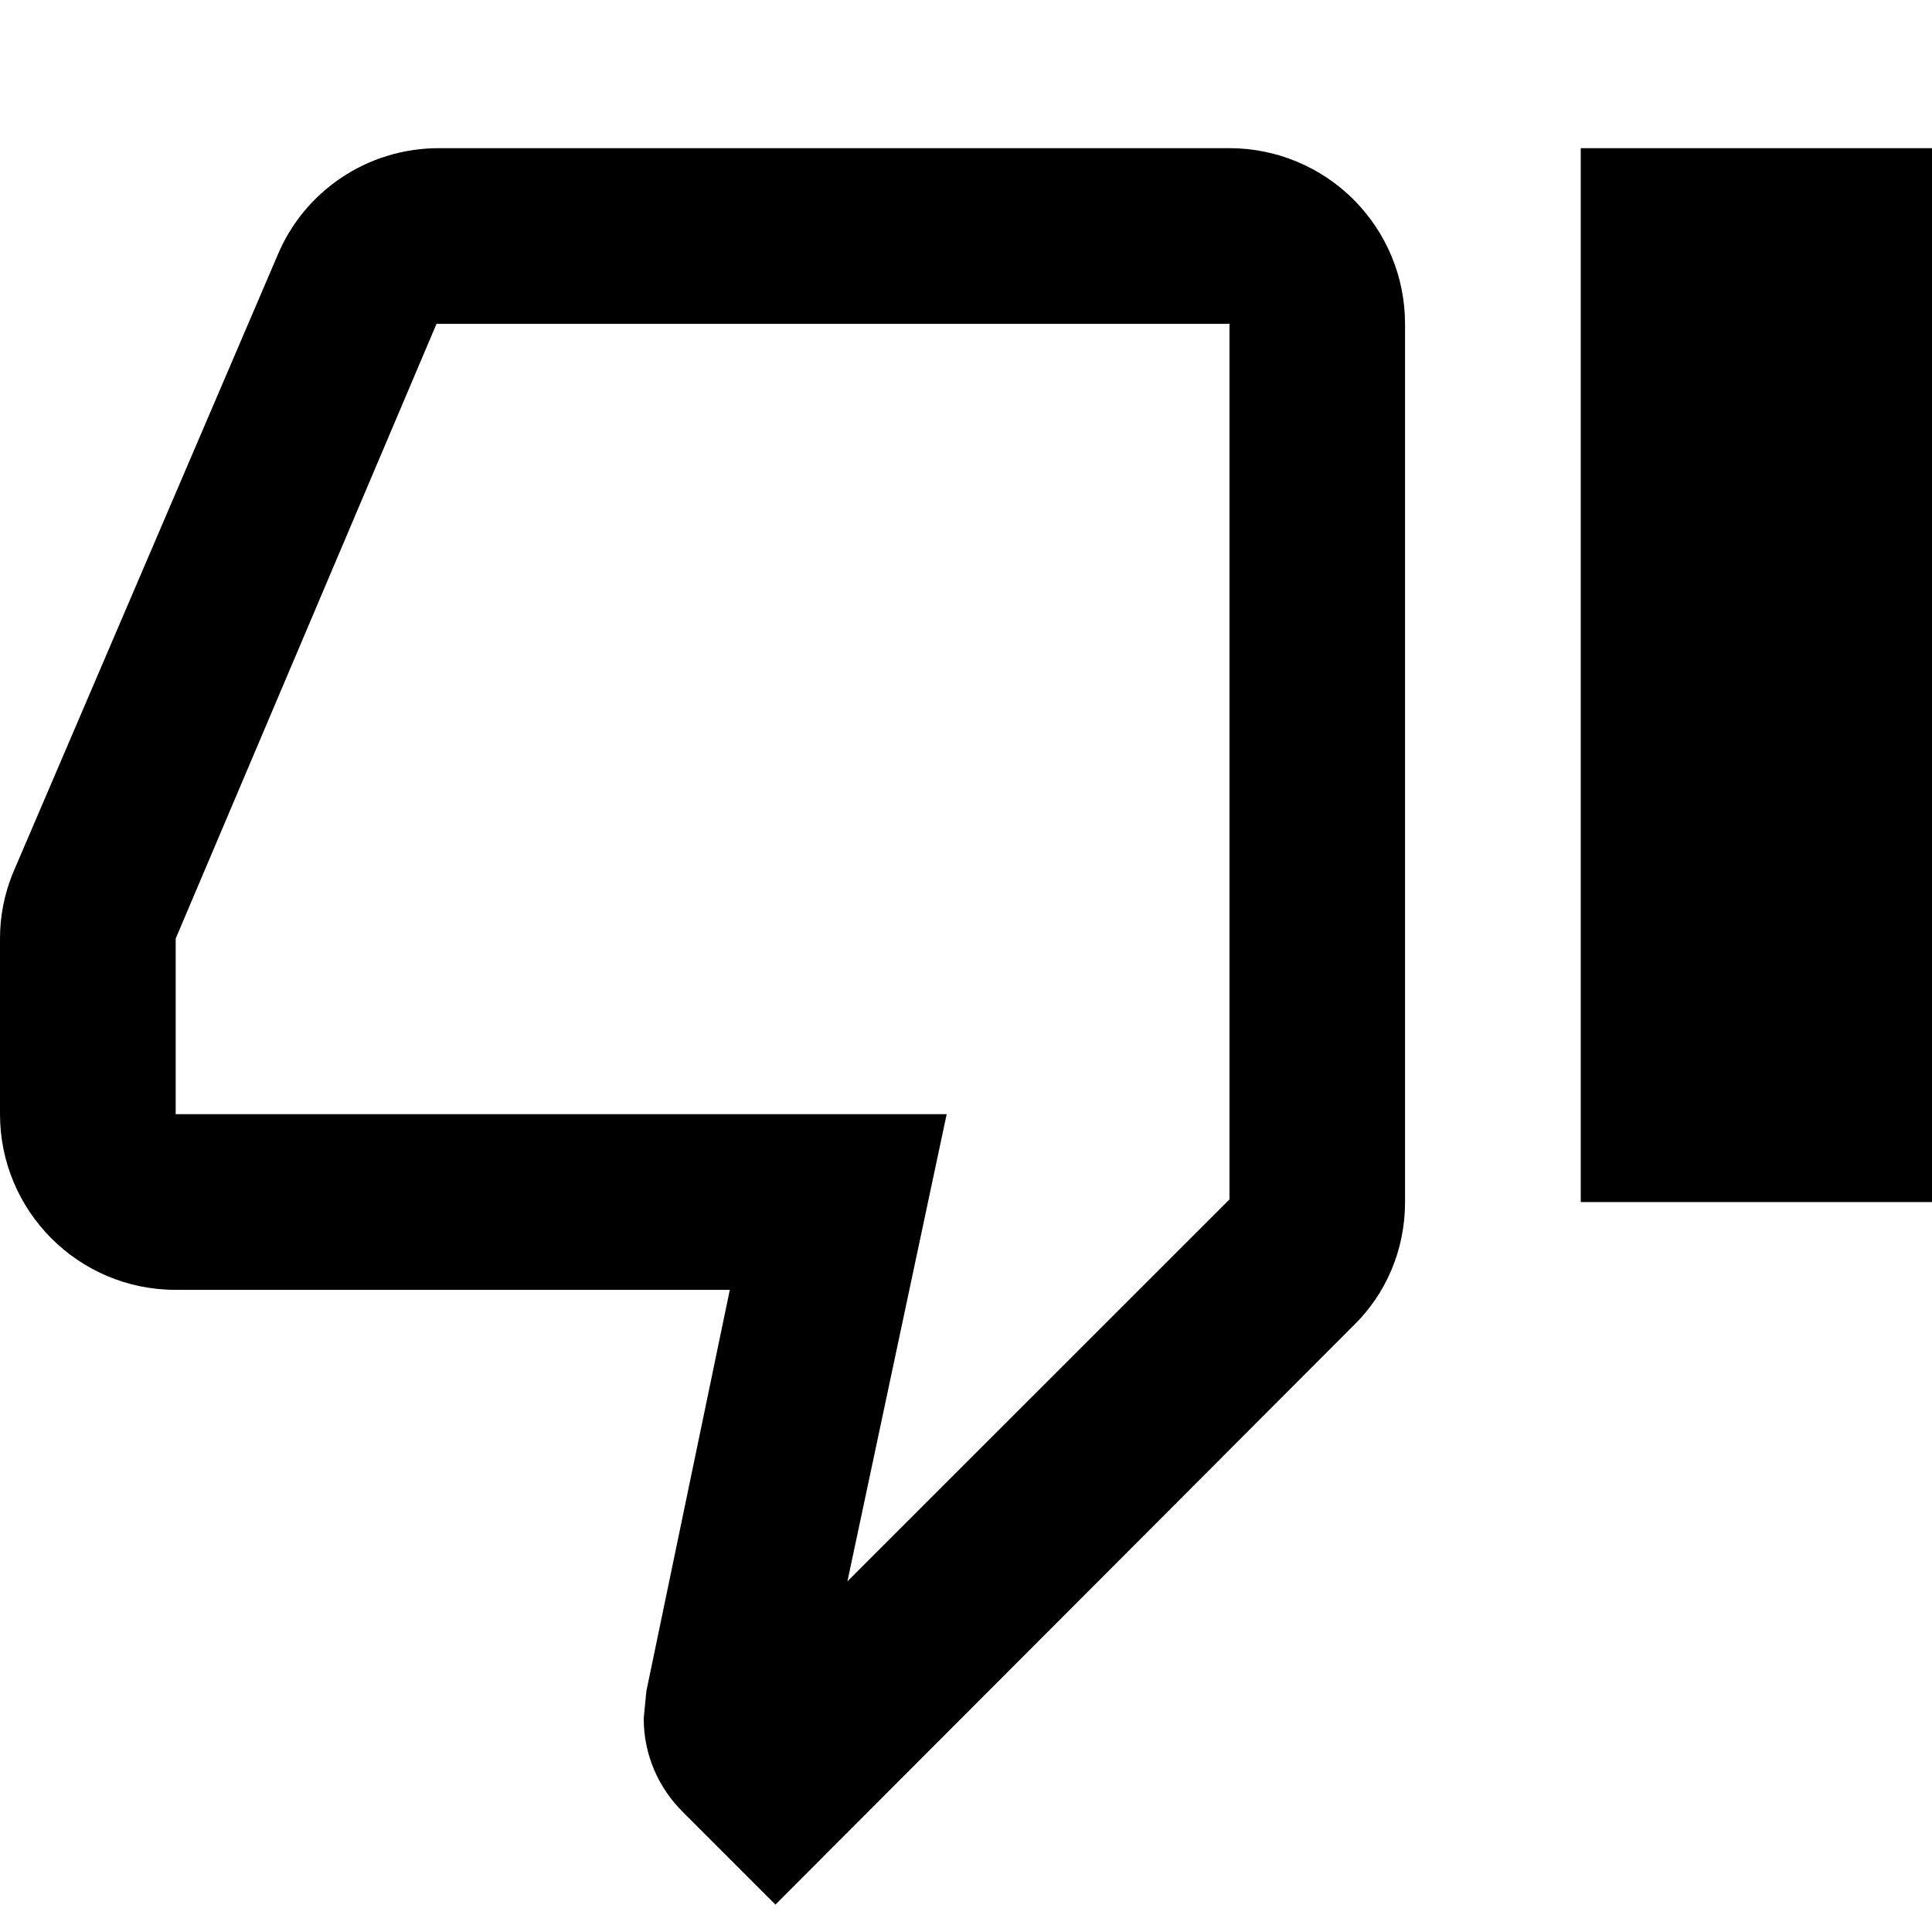
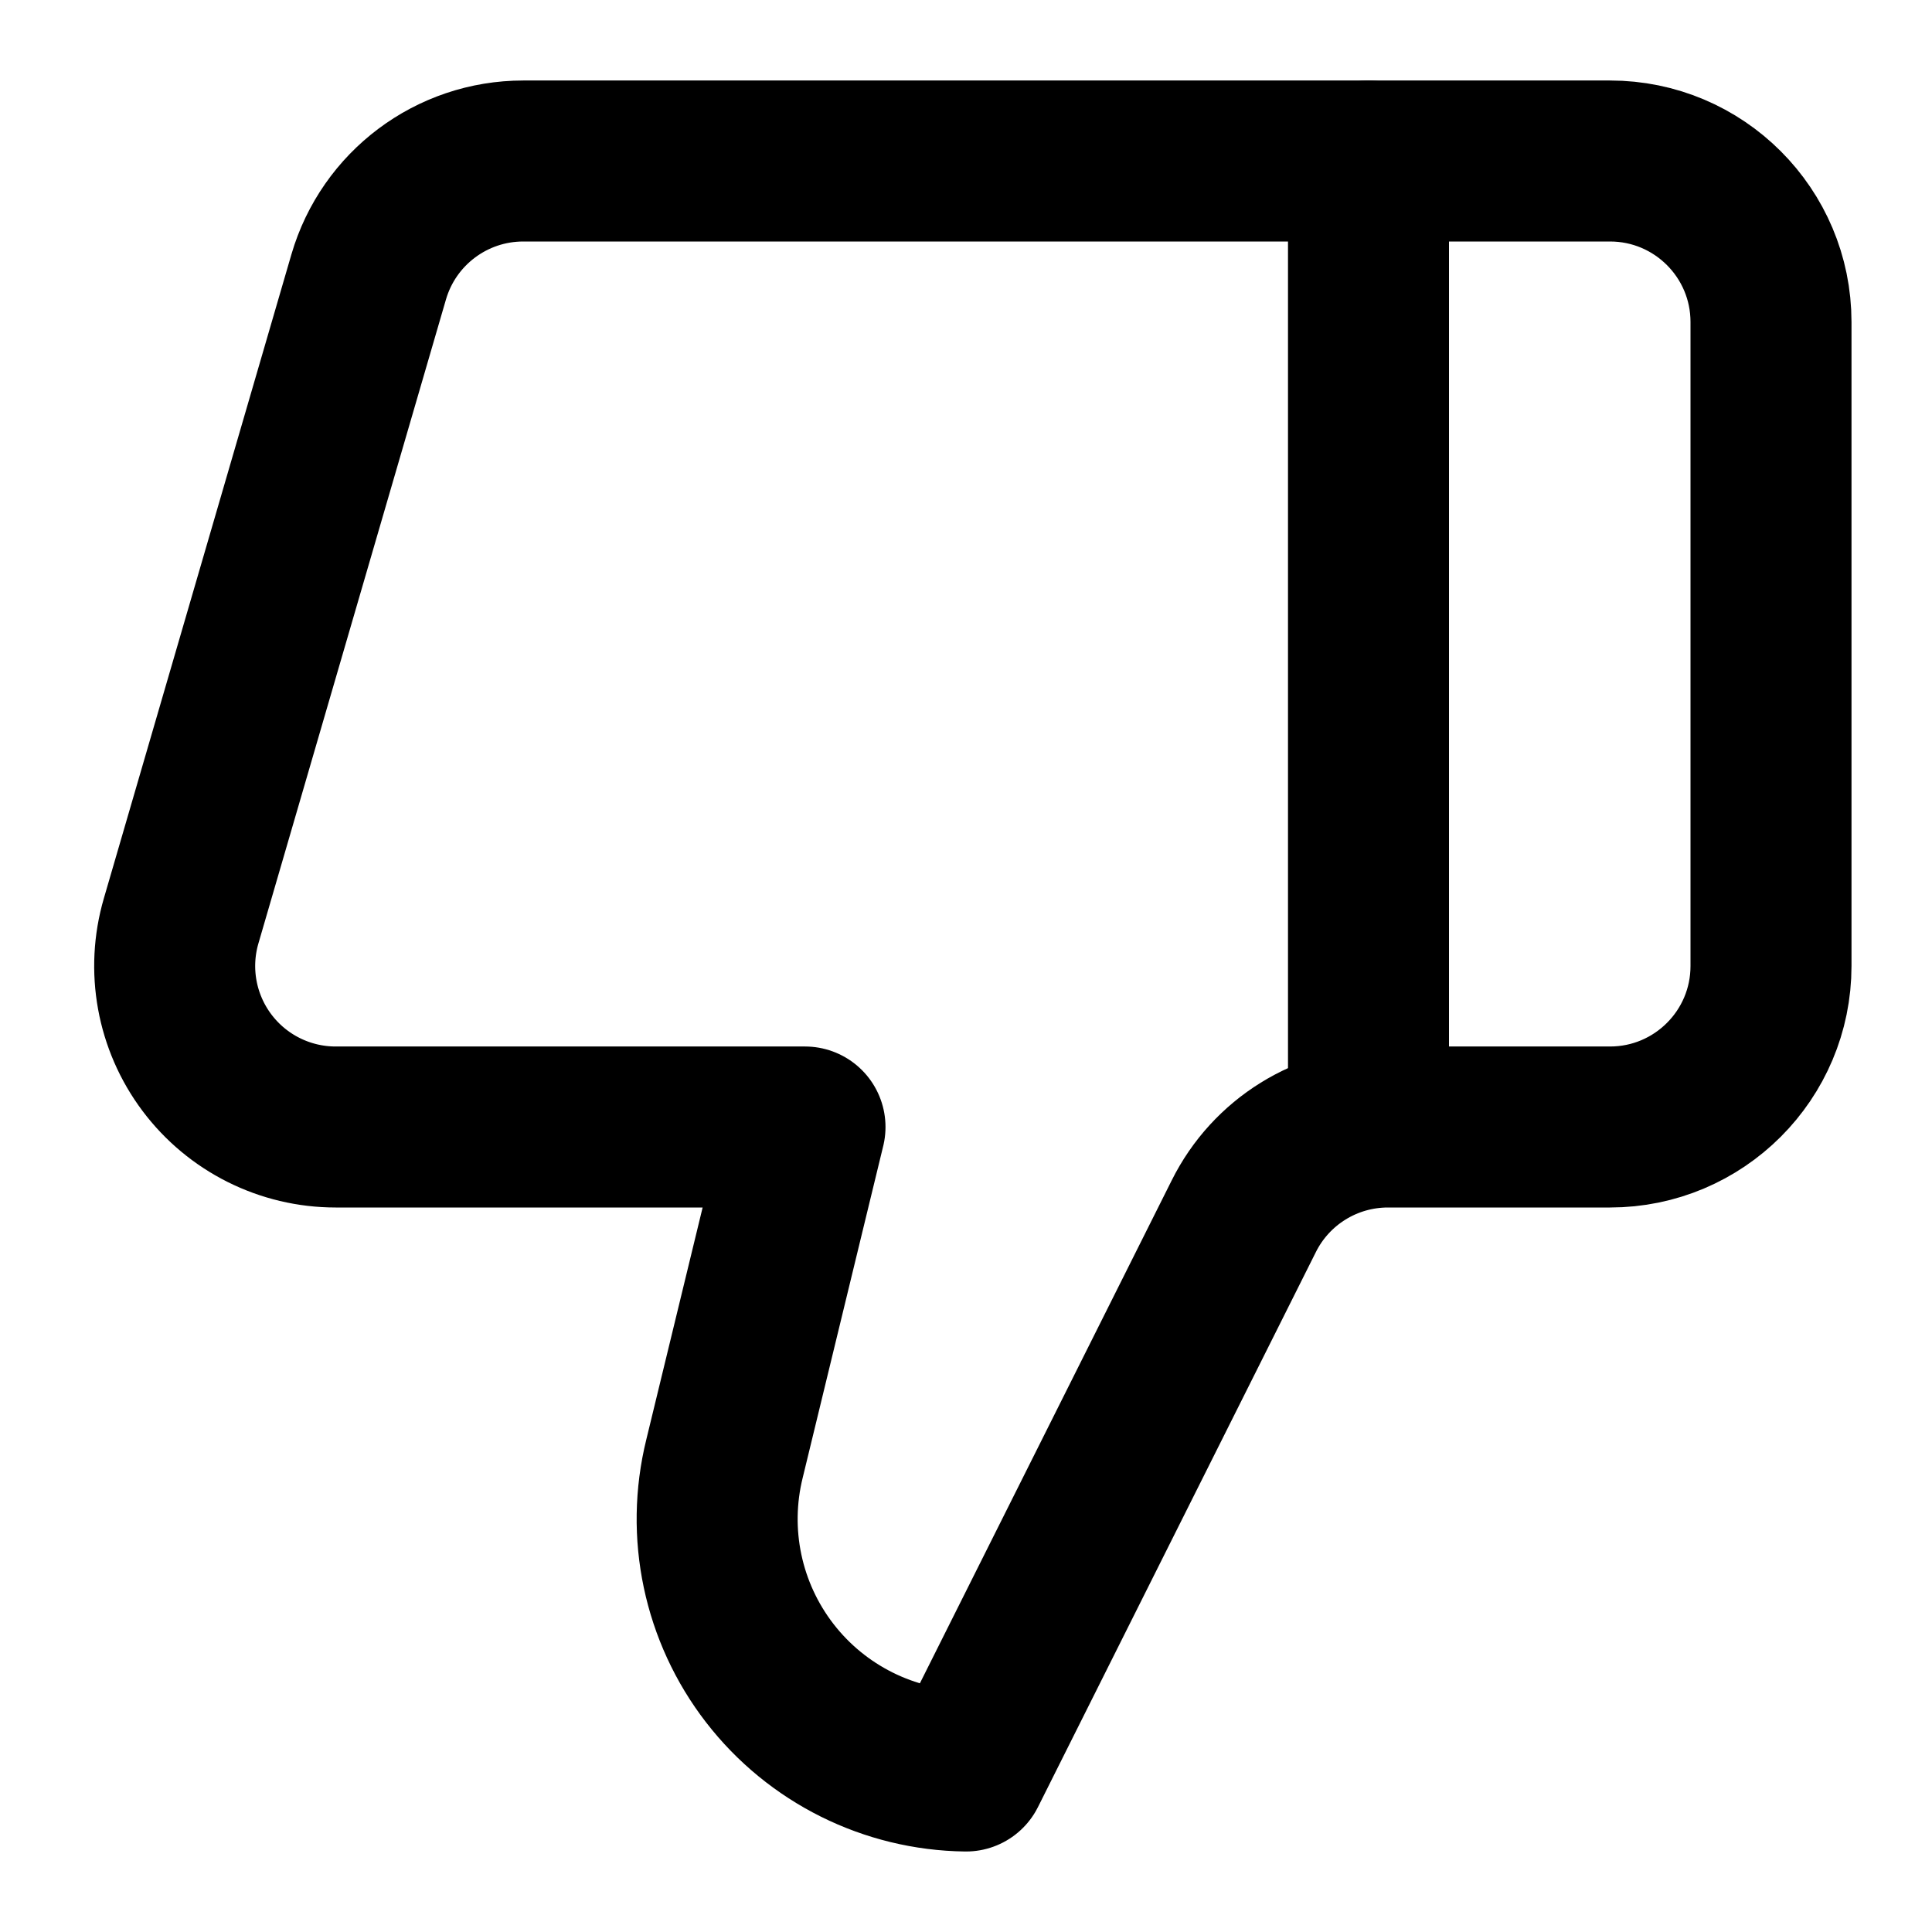
- <svg xmlns="http://www.w3.org/2000/svg" width="16" height="16" viewBox="0 0 16 16" fill="none">
-   <path d="M13.091 9.955V1.227H16V9.955H13.091ZM10.182 1.227C10.568 1.227 10.938 1.381 11.21 1.653C11.483 1.926 11.636 2.296 11.636 2.682V9.955C11.636 10.355 11.476 10.718 11.207 10.98L6.422 15.773L5.651 15.002C5.455 14.806 5.331 14.536 5.331 14.231L5.353 14.005L6.044 10.682H1.455C0.647 10.682 0 10.027 0 9.227V7.773C0 7.584 0.036 7.409 0.102 7.242L2.298 2.115C2.516 1.591 3.033 1.227 3.636 1.227H10.182ZM10.182 2.682H3.615L1.455 7.773V9.227H7.84L7.018 13.096L10.182 9.933V2.682Z" fill="currentColor" />
+ <svg xmlns="http://www.w3.org/2000/svg" width="24" height="24" viewBox="0 0 24 24" fill="none" stroke="currentColor" stroke-width="2" stroke-linecap="round" stroke-linejoin="round">
+   <path d="M17 14V2" />
+   <path d="M9 18.12 10 14H4.17a2 2 0 0 1-1.92-2.56l2.33-8A2 2 0 0 1 6.5 2H20a2 2 0 0 1 2 2v8a2 2 0 0 1-2 2h-2.76a2 2 0 0 0-1.79 1.11L12 22a3.13 3.13 0 0 1-3-3.88Z" />
</svg>
